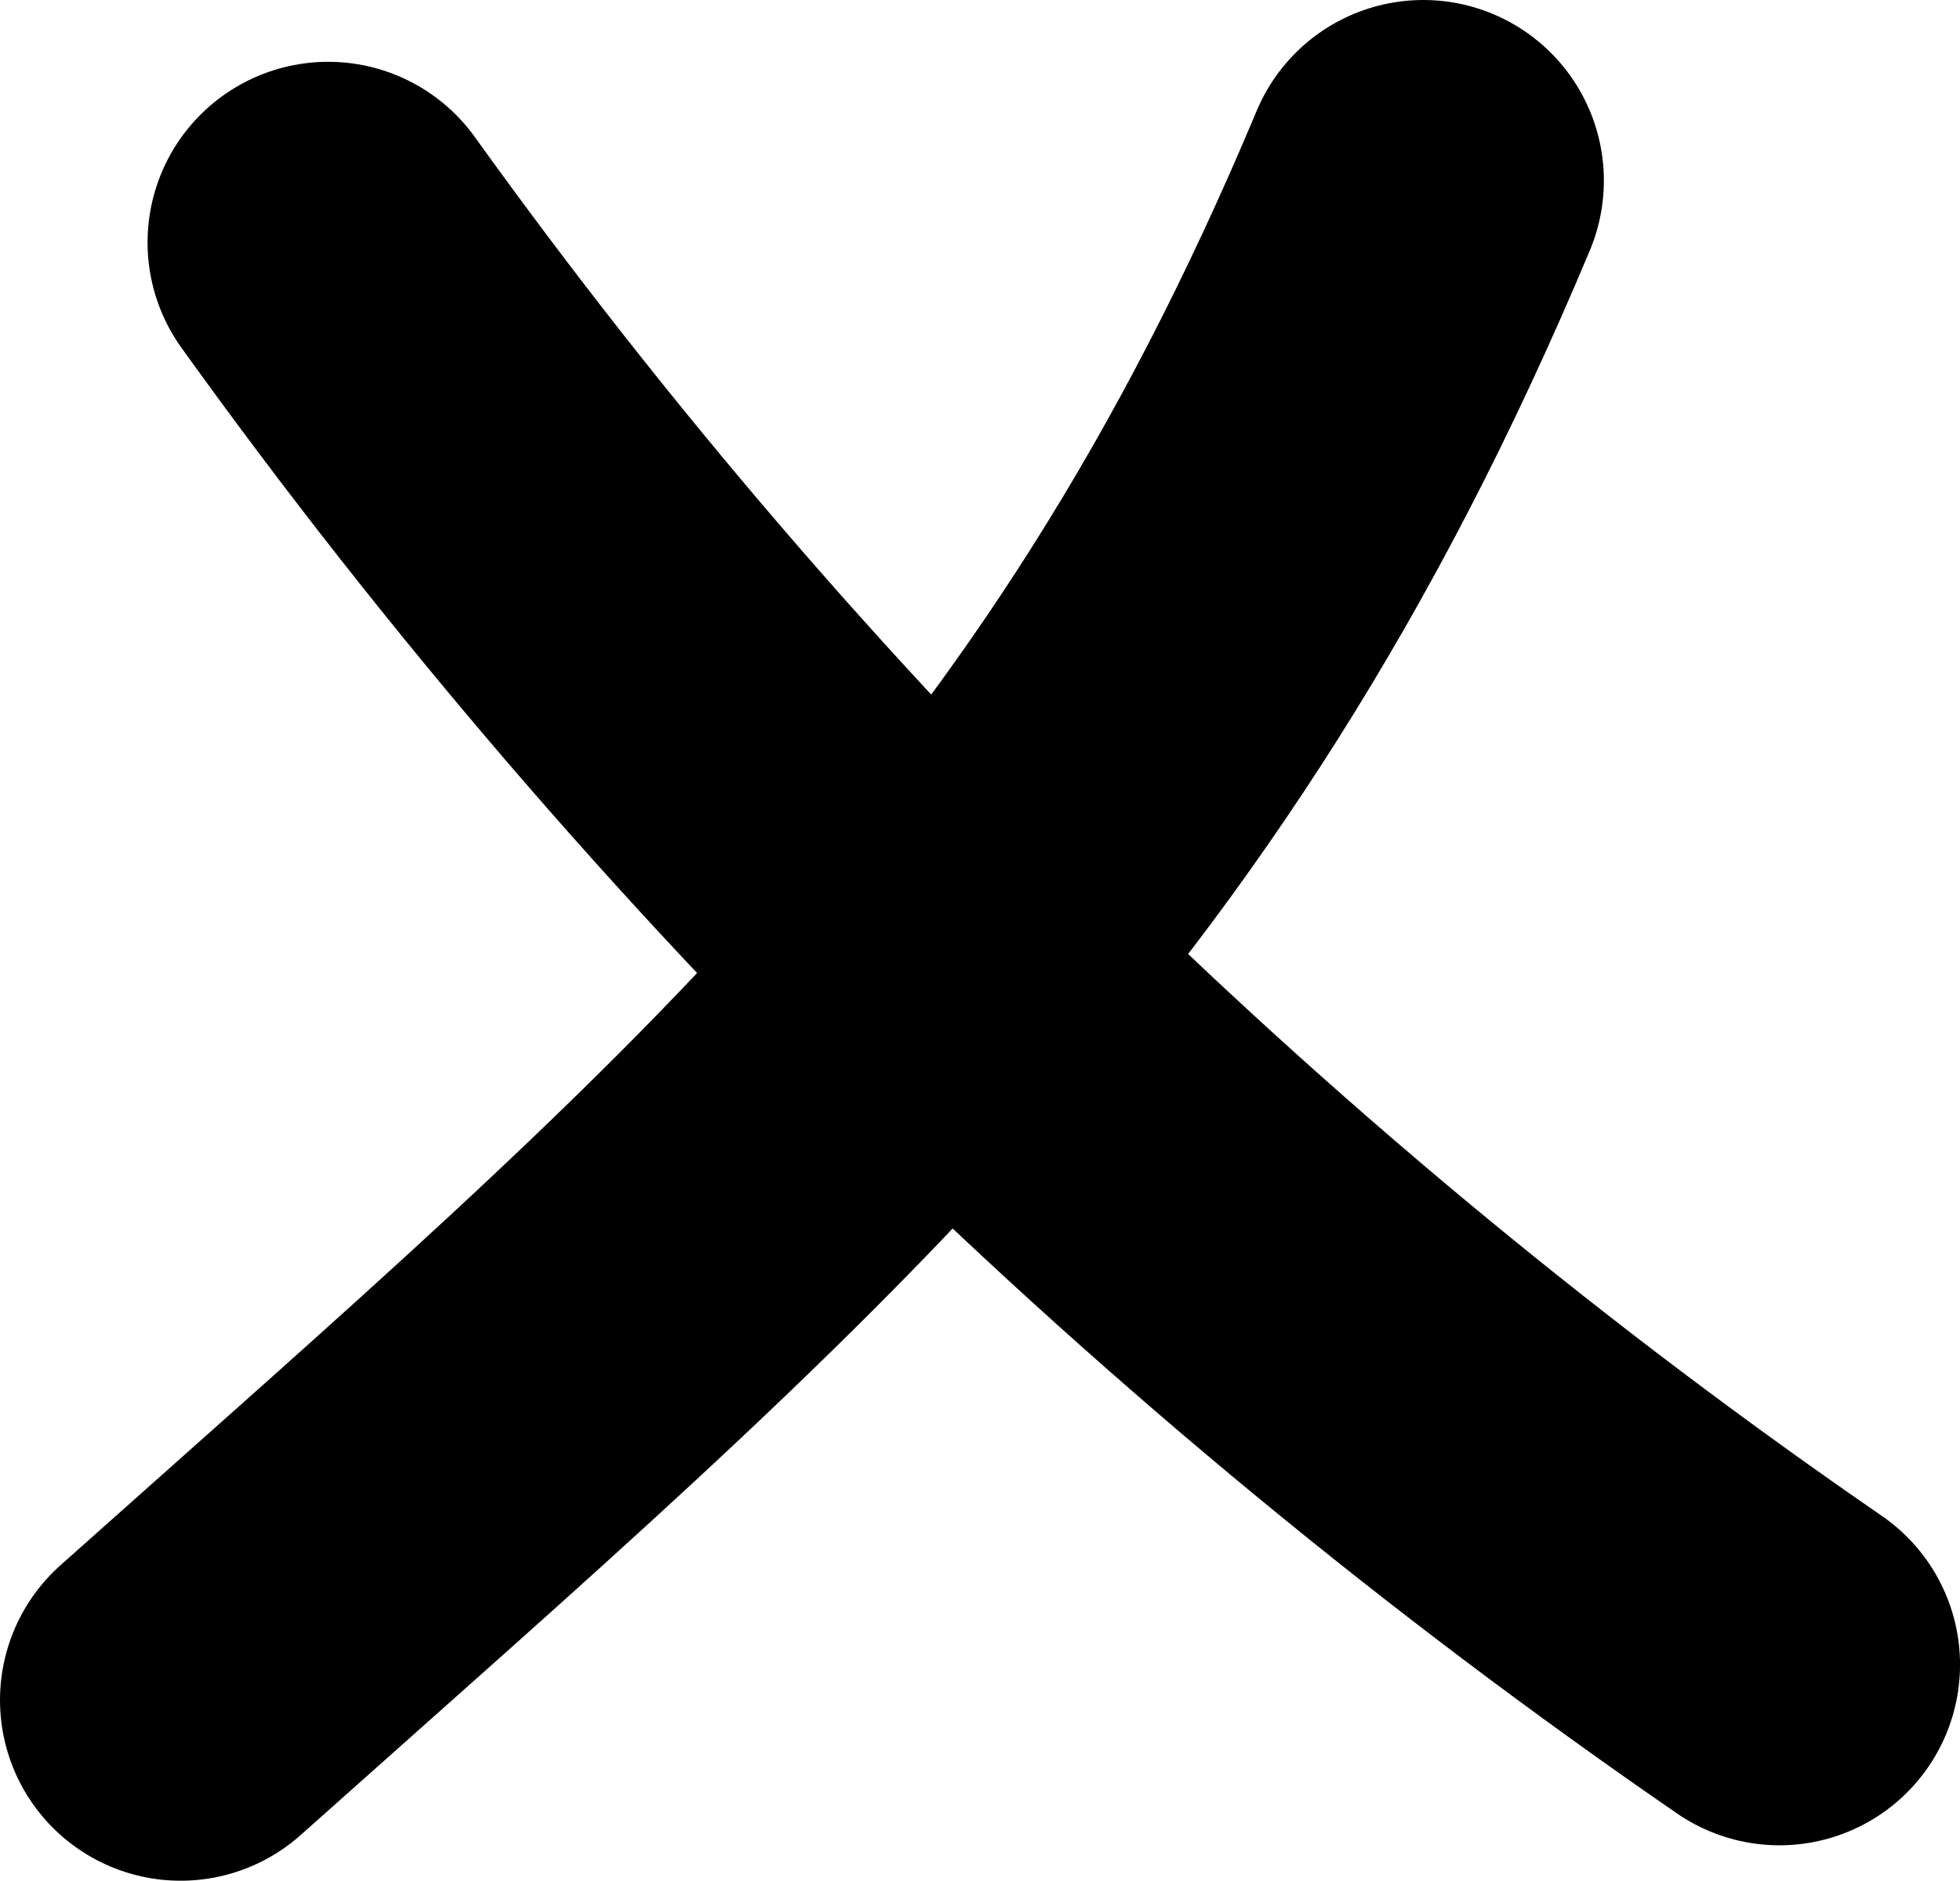
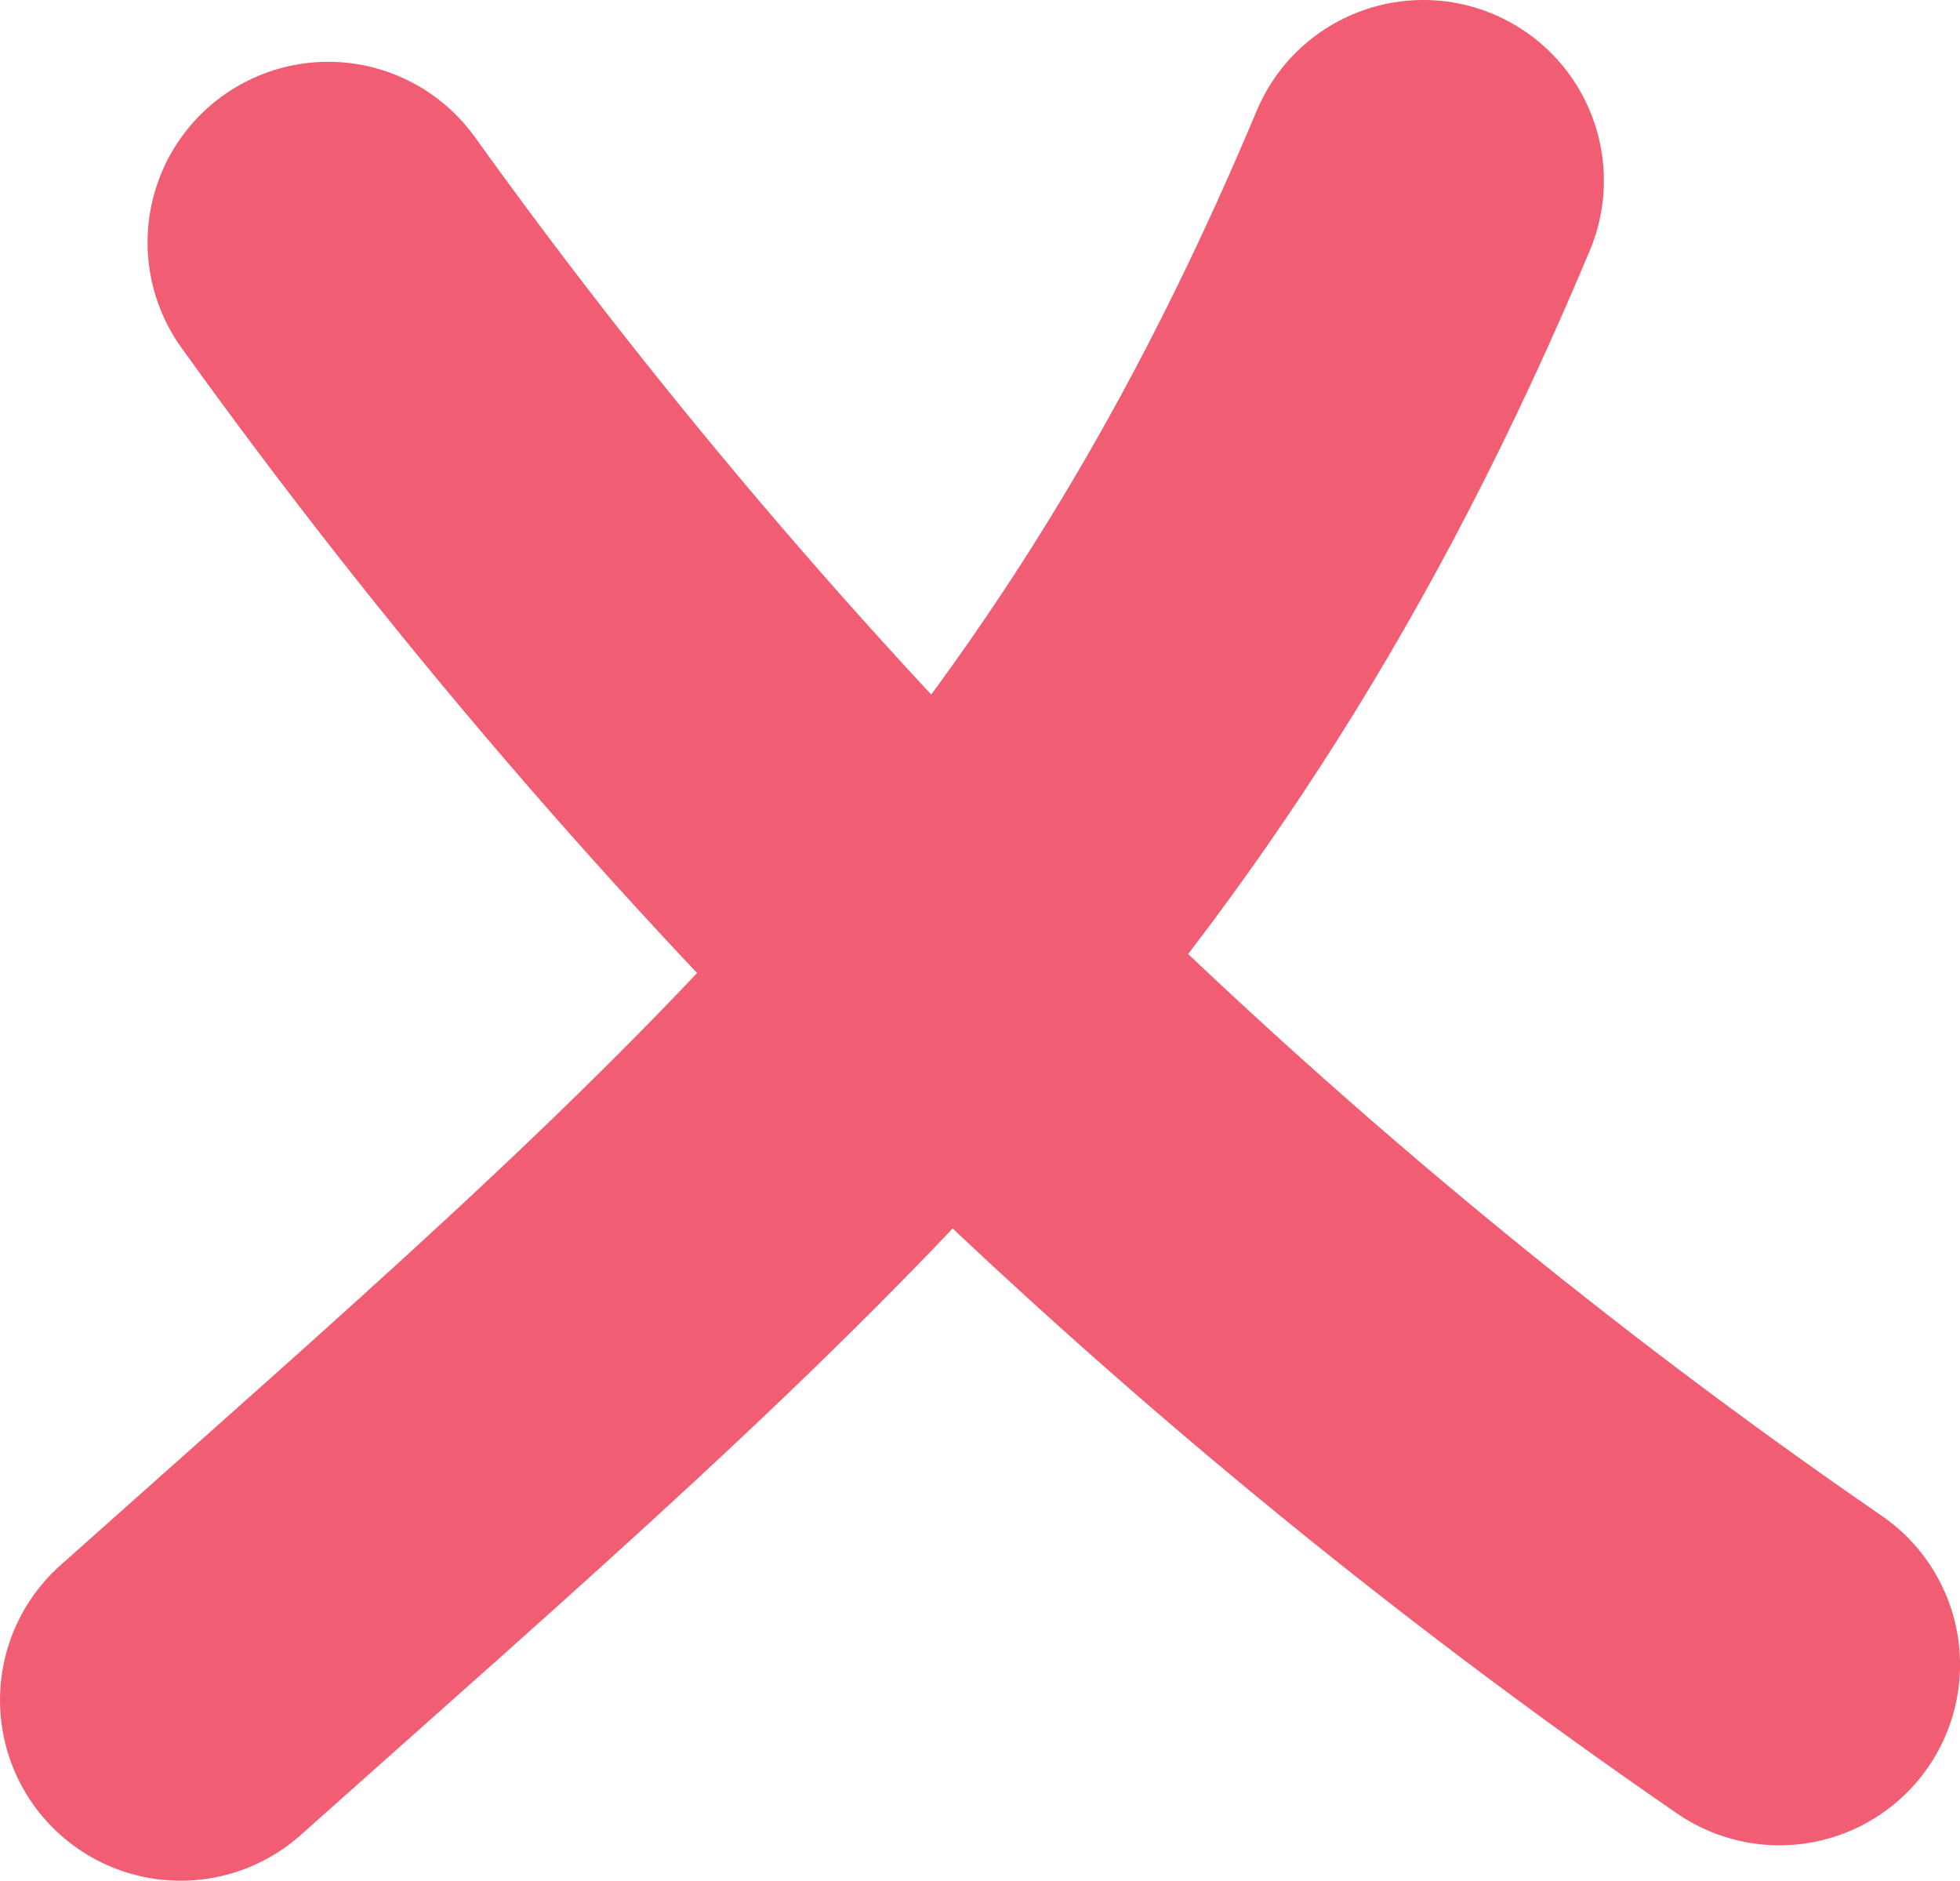
<svg xmlns="http://www.w3.org/2000/svg" version="1.1" id="Layer_1" x="0px" y="0px" viewBox="0 0 504.63 484.17" style="enable-background:new 0 0 504.63 484.17;" xml:space="preserve">
  <style type="text/css">
- 	.st0{fill:none;stroke:#000000;stroke-width:93;stroke-linecap:round;stroke-miterlimit:10;}
+ 	.st0{fill:none;stroke:#F15D72;stroke-width:93;stroke-linecap:round;stroke-miterlimit:10;}
</style>
  <path class="st0" d="M84.49,62.41c102.23,142.34,229.26,266.81,373.65,366.14" />
  <path class="st0" d="M46.5,437.67C192.9,307.09,290.63,227.44,366.44,46.5" />
</svg>
